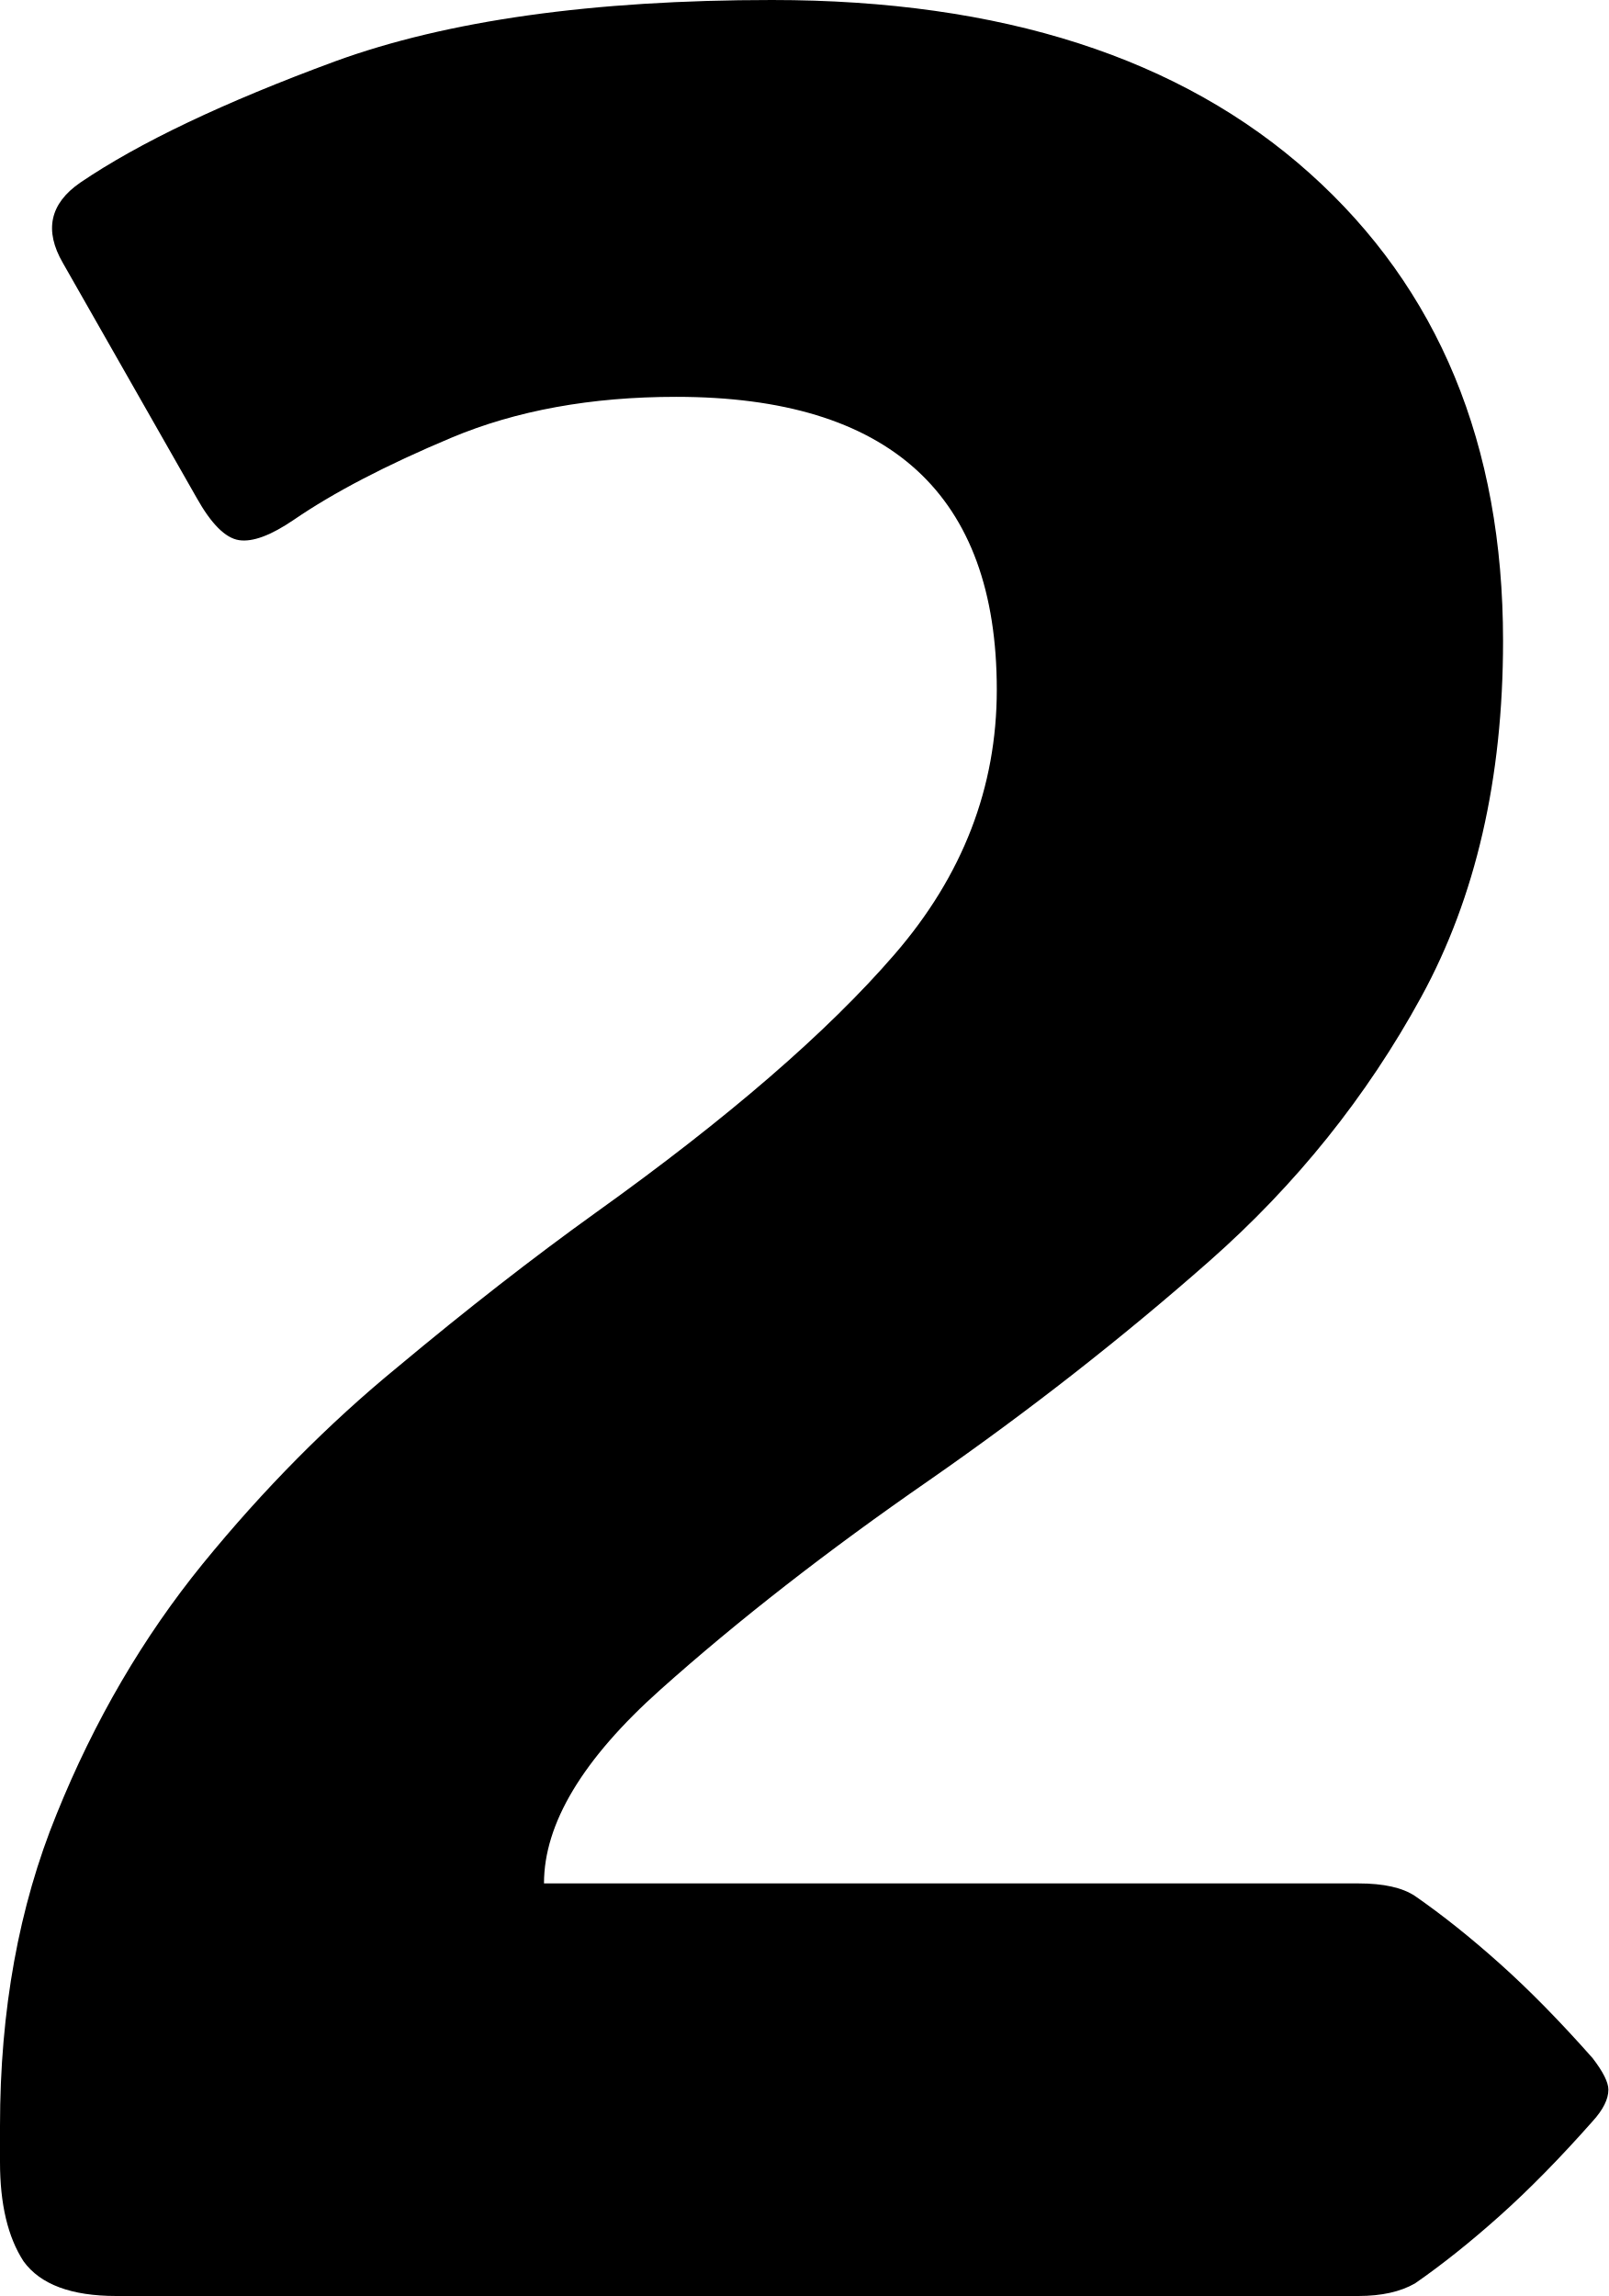
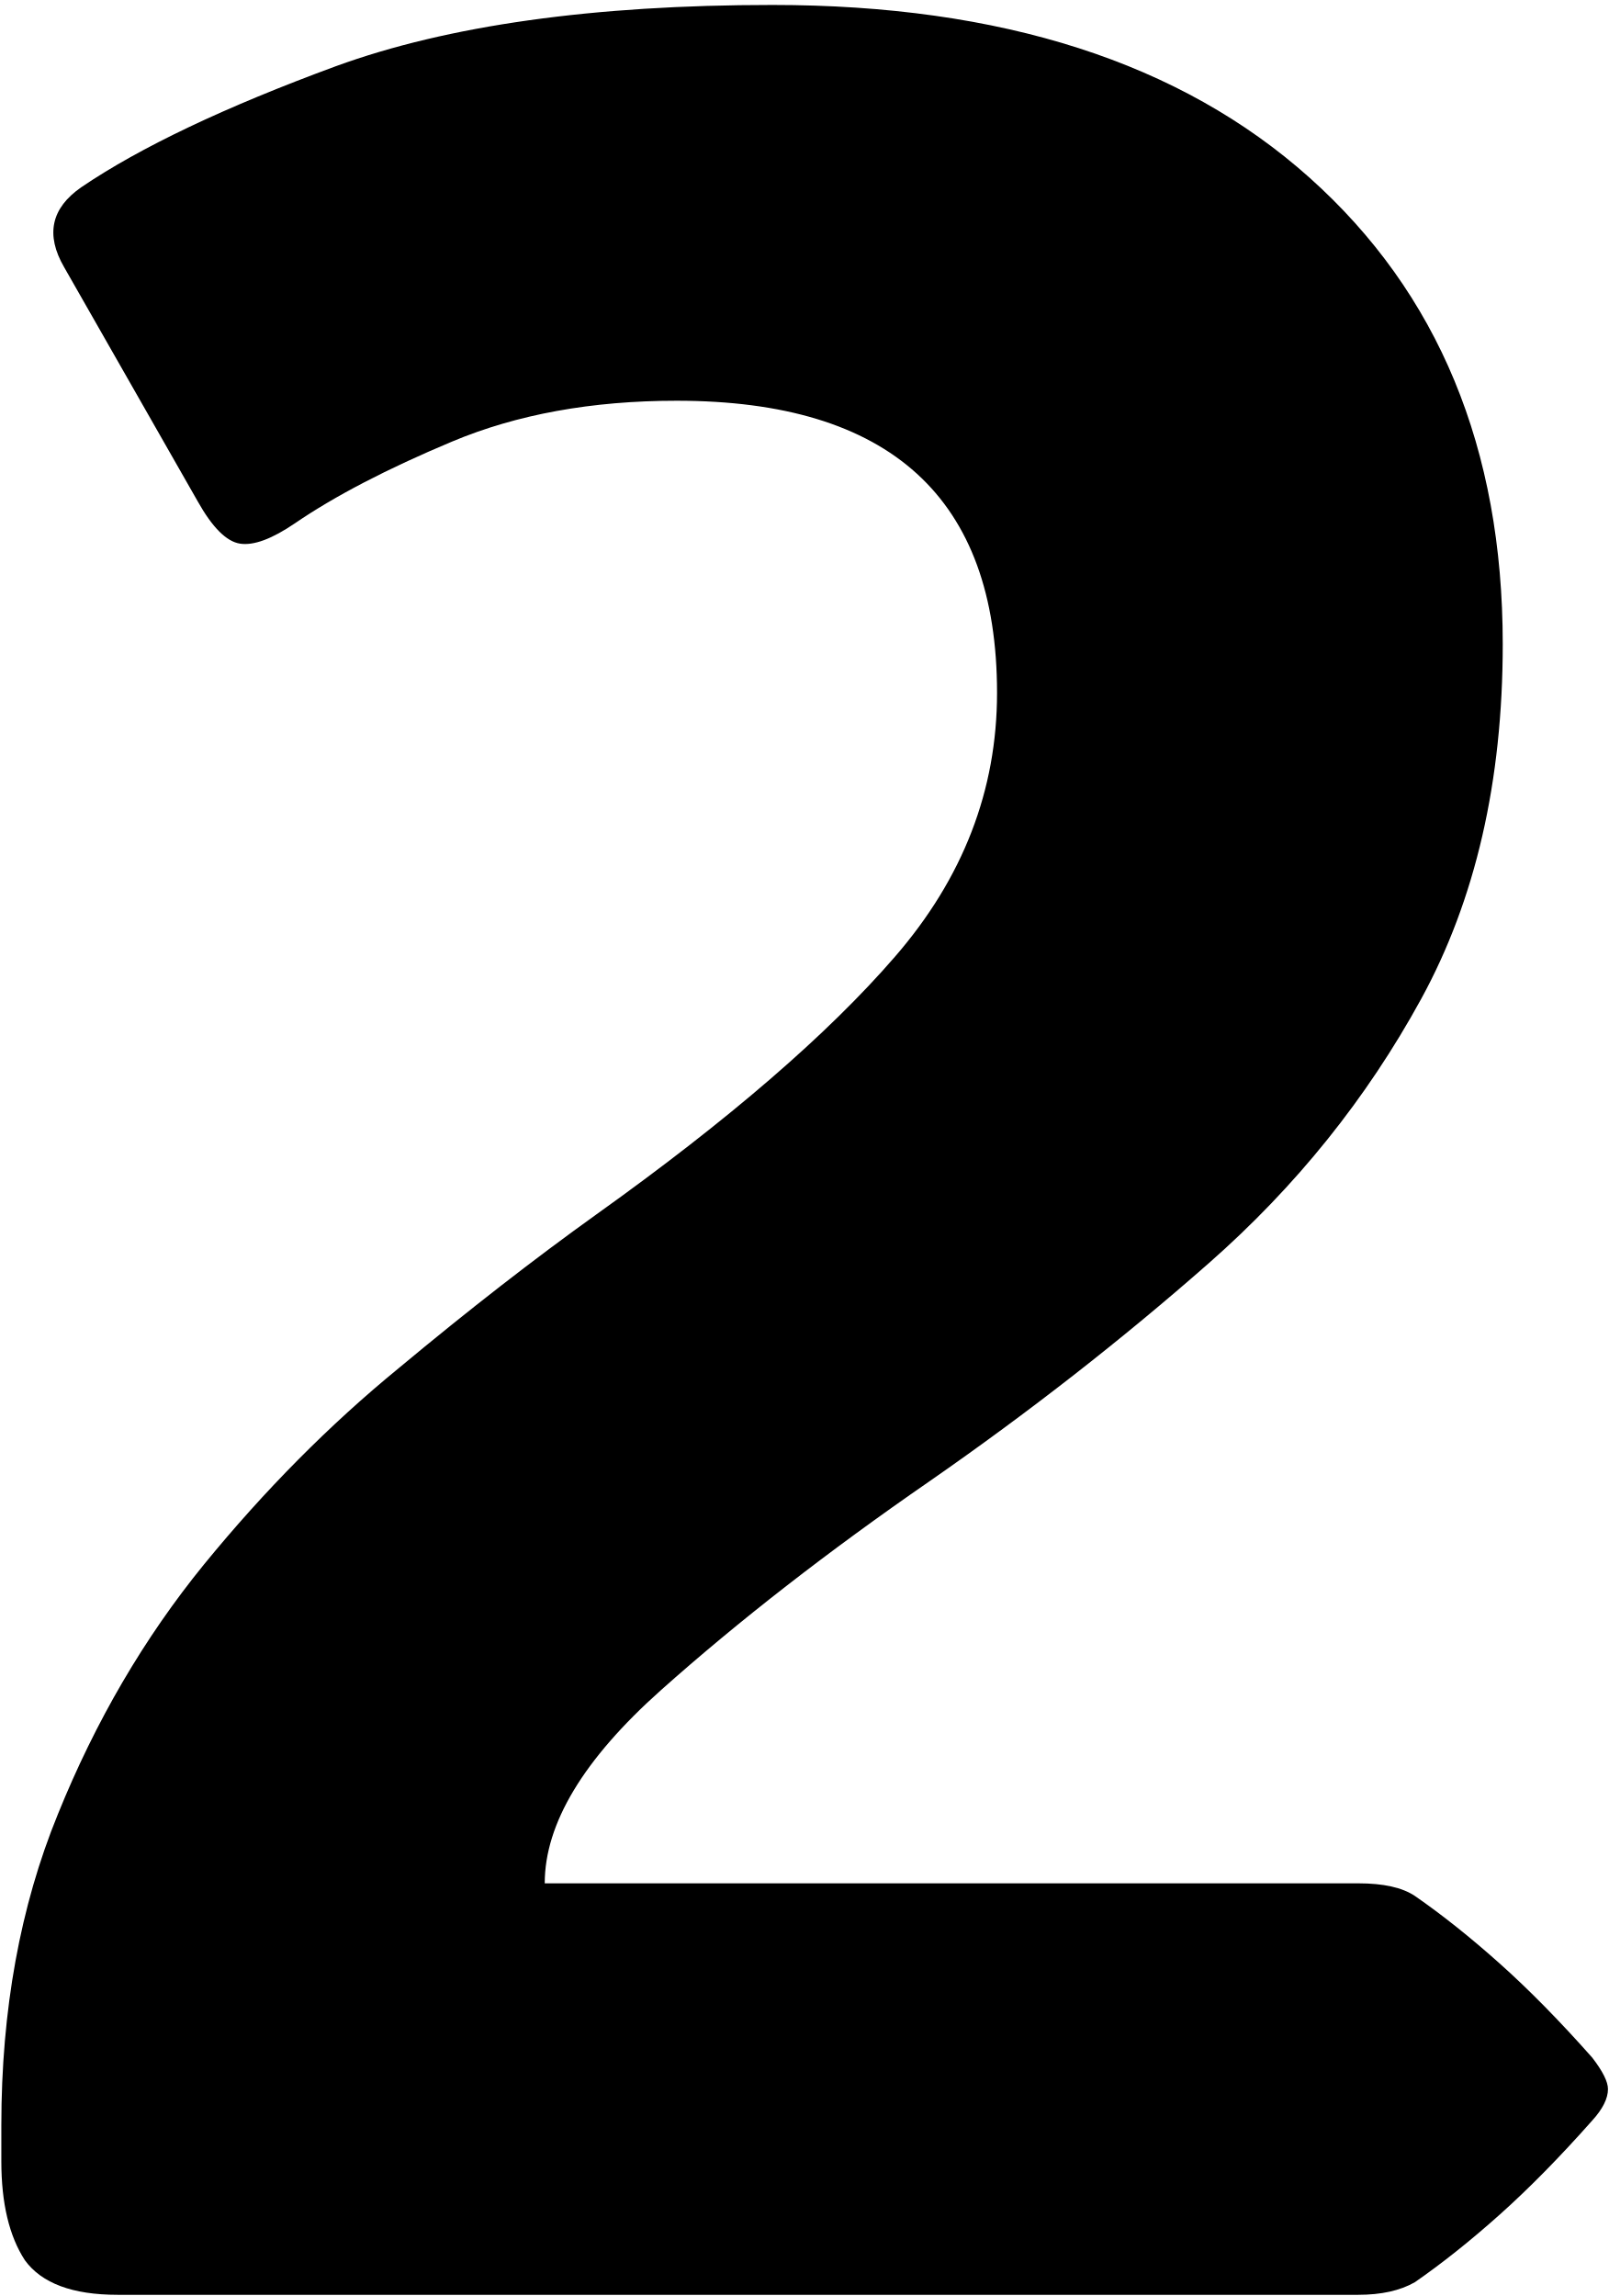
- <svg xmlns="http://www.w3.org/2000/svg" width="262" height="374" viewBox="0 0 262 374" fill="none">
-   <path d="M0 352.196V346.296C0 327.485 3.073 310.555 9.22 295.506C15.367 280.286 23.306 266.691 33.038 254.72C42.941 242.578 53.527 231.89 64.796 222.656C76.064 213.25 86.821 204.871 97.066 197.517C118.579 182.126 134.799 168.103 145.726 155.449C156.824 142.623 162.373 128.258 162.373 112.354C162.373 80.546 144.958 64.642 110.127 64.642C96.297 64.642 84.089 66.865 73.503 71.311C62.918 75.758 54.381 80.204 47.892 84.65C44.136 87.215 41.148 88.327 38.929 87.985C36.709 87.643 34.404 85.334 32.014 81.059L10.244 42.838C7.171 37.537 8.11 33.176 13.062 29.756C22.623 23.257 36.453 16.674 54.551 10.004C72.82 3.335 96.553 0 125.75 0C163.142 0 192.338 9.406 213.339 28.217C234.34 47.028 244.841 72.423 244.841 104.402C244.841 126.804 240.401 146.128 231.523 162.374C222.645 178.62 211.12 192.985 196.948 205.469C182.777 217.953 167.581 229.838 151.361 241.125C134.799 252.583 120.201 263.955 107.566 275.241C94.931 286.528 88.614 297.045 88.614 306.793H221.279C225.376 306.793 228.45 307.477 230.499 308.845C234.938 311.923 239.548 315.6 244.328 319.875C249.109 324.15 254.146 329.281 259.439 335.266C261.146 337.489 262 339.199 262 340.396C262 341.936 261.146 343.646 259.439 345.527C254.146 351.512 249.109 356.642 244.328 360.918C239.548 365.193 234.938 368.87 230.499 371.948C228.108 373.316 225.035 374 221.279 374H18.952C11.61 374 6.573 372.119 3.842 368.357C1.281 364.423 0 359.037 0 352.196Z" fill="black" />
+ <svg xmlns="http://www.w3.org/2000/svg" width="311" height="444" viewBox="0 0 311 444" fill="none">
+   <path d="M0.259 417.954V410.969C0.259 388.697 3.904 368.652 11.193 350.834C18.482 332.814 27.897 316.717 39.438 302.544C51.182 288.168 63.735 275.514 77.098 264.58C90.462 253.444 103.217 243.523 115.366 234.816C140.878 216.593 160.113 199.991 173.071 185.007C186.232 169.822 192.812 152.814 192.812 133.984C192.812 96.324 172.16 77.494 130.855 77.494C114.455 77.494 99.978 80.126 87.424 85.39C74.871 90.654 64.747 95.919 57.053 101.183C52.599 104.22 49.056 105.536 46.423 105.131C43.791 104.726 41.058 101.993 38.223 96.931L12.408 51.678C8.763 45.401 9.877 40.238 15.749 36.189C27.087 28.495 43.487 20.7 64.95 12.803C86.615 4.907 114.758 0.958 149.382 0.958C193.723 0.958 228.347 12.095 253.251 34.367C278.155 56.639 290.607 86.706 290.607 124.569C290.607 151.093 285.343 173.973 274.814 193.208C264.286 212.443 250.619 229.451 233.813 244.231C217.008 259.012 198.988 273.084 179.753 286.447C160.113 300.013 142.801 313.477 127.818 326.841C112.835 340.204 105.343 352.656 105.343 364.197H262.666C267.525 364.197 271.17 365.007 273.6 366.627C278.864 370.271 284.331 374.625 290 379.687C295.669 384.748 301.642 390.823 307.919 397.909C309.944 400.541 310.956 402.566 310.956 403.983C310.956 405.806 309.944 407.83 307.919 410.058C301.642 417.144 295.669 423.218 290 428.28C284.331 433.342 278.864 437.695 273.6 441.34C270.765 442.96 267.12 443.77 262.666 443.77H22.734C14.027 443.77 8.055 441.542 4.815 437.088C1.778 432.431 0.259 426.053 0.259 417.954Z" fill="black" />
</svg>
